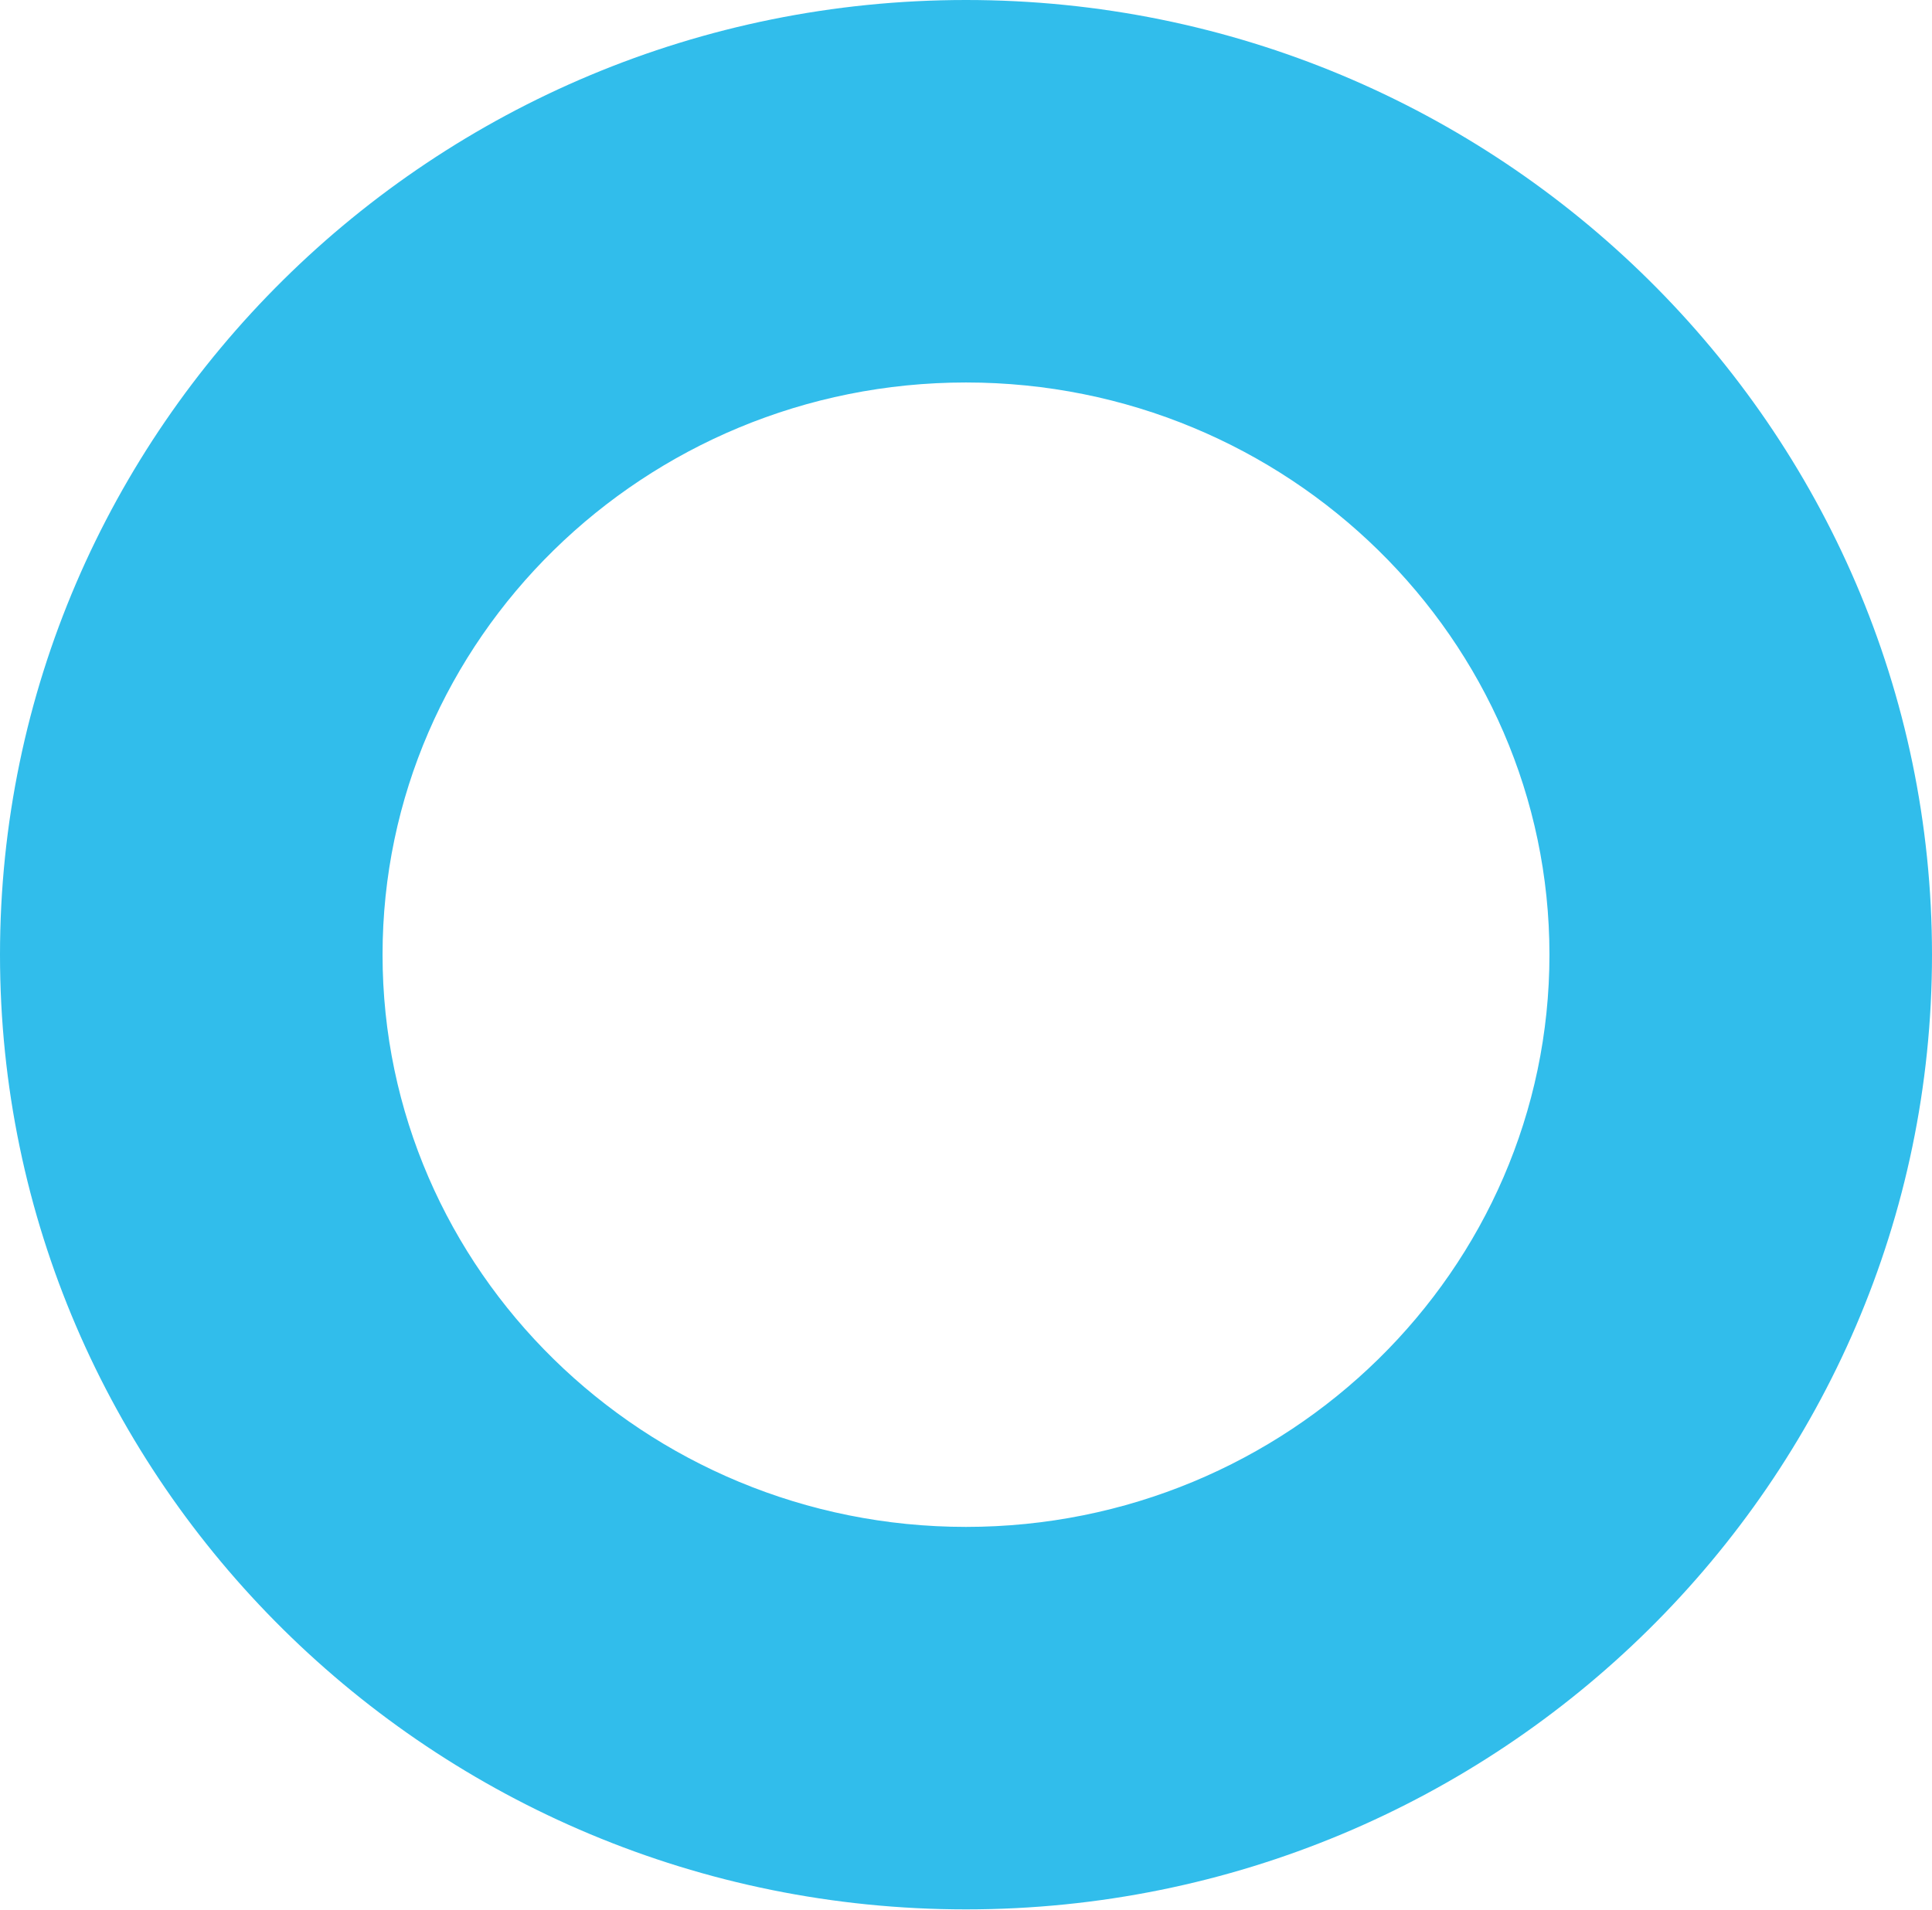
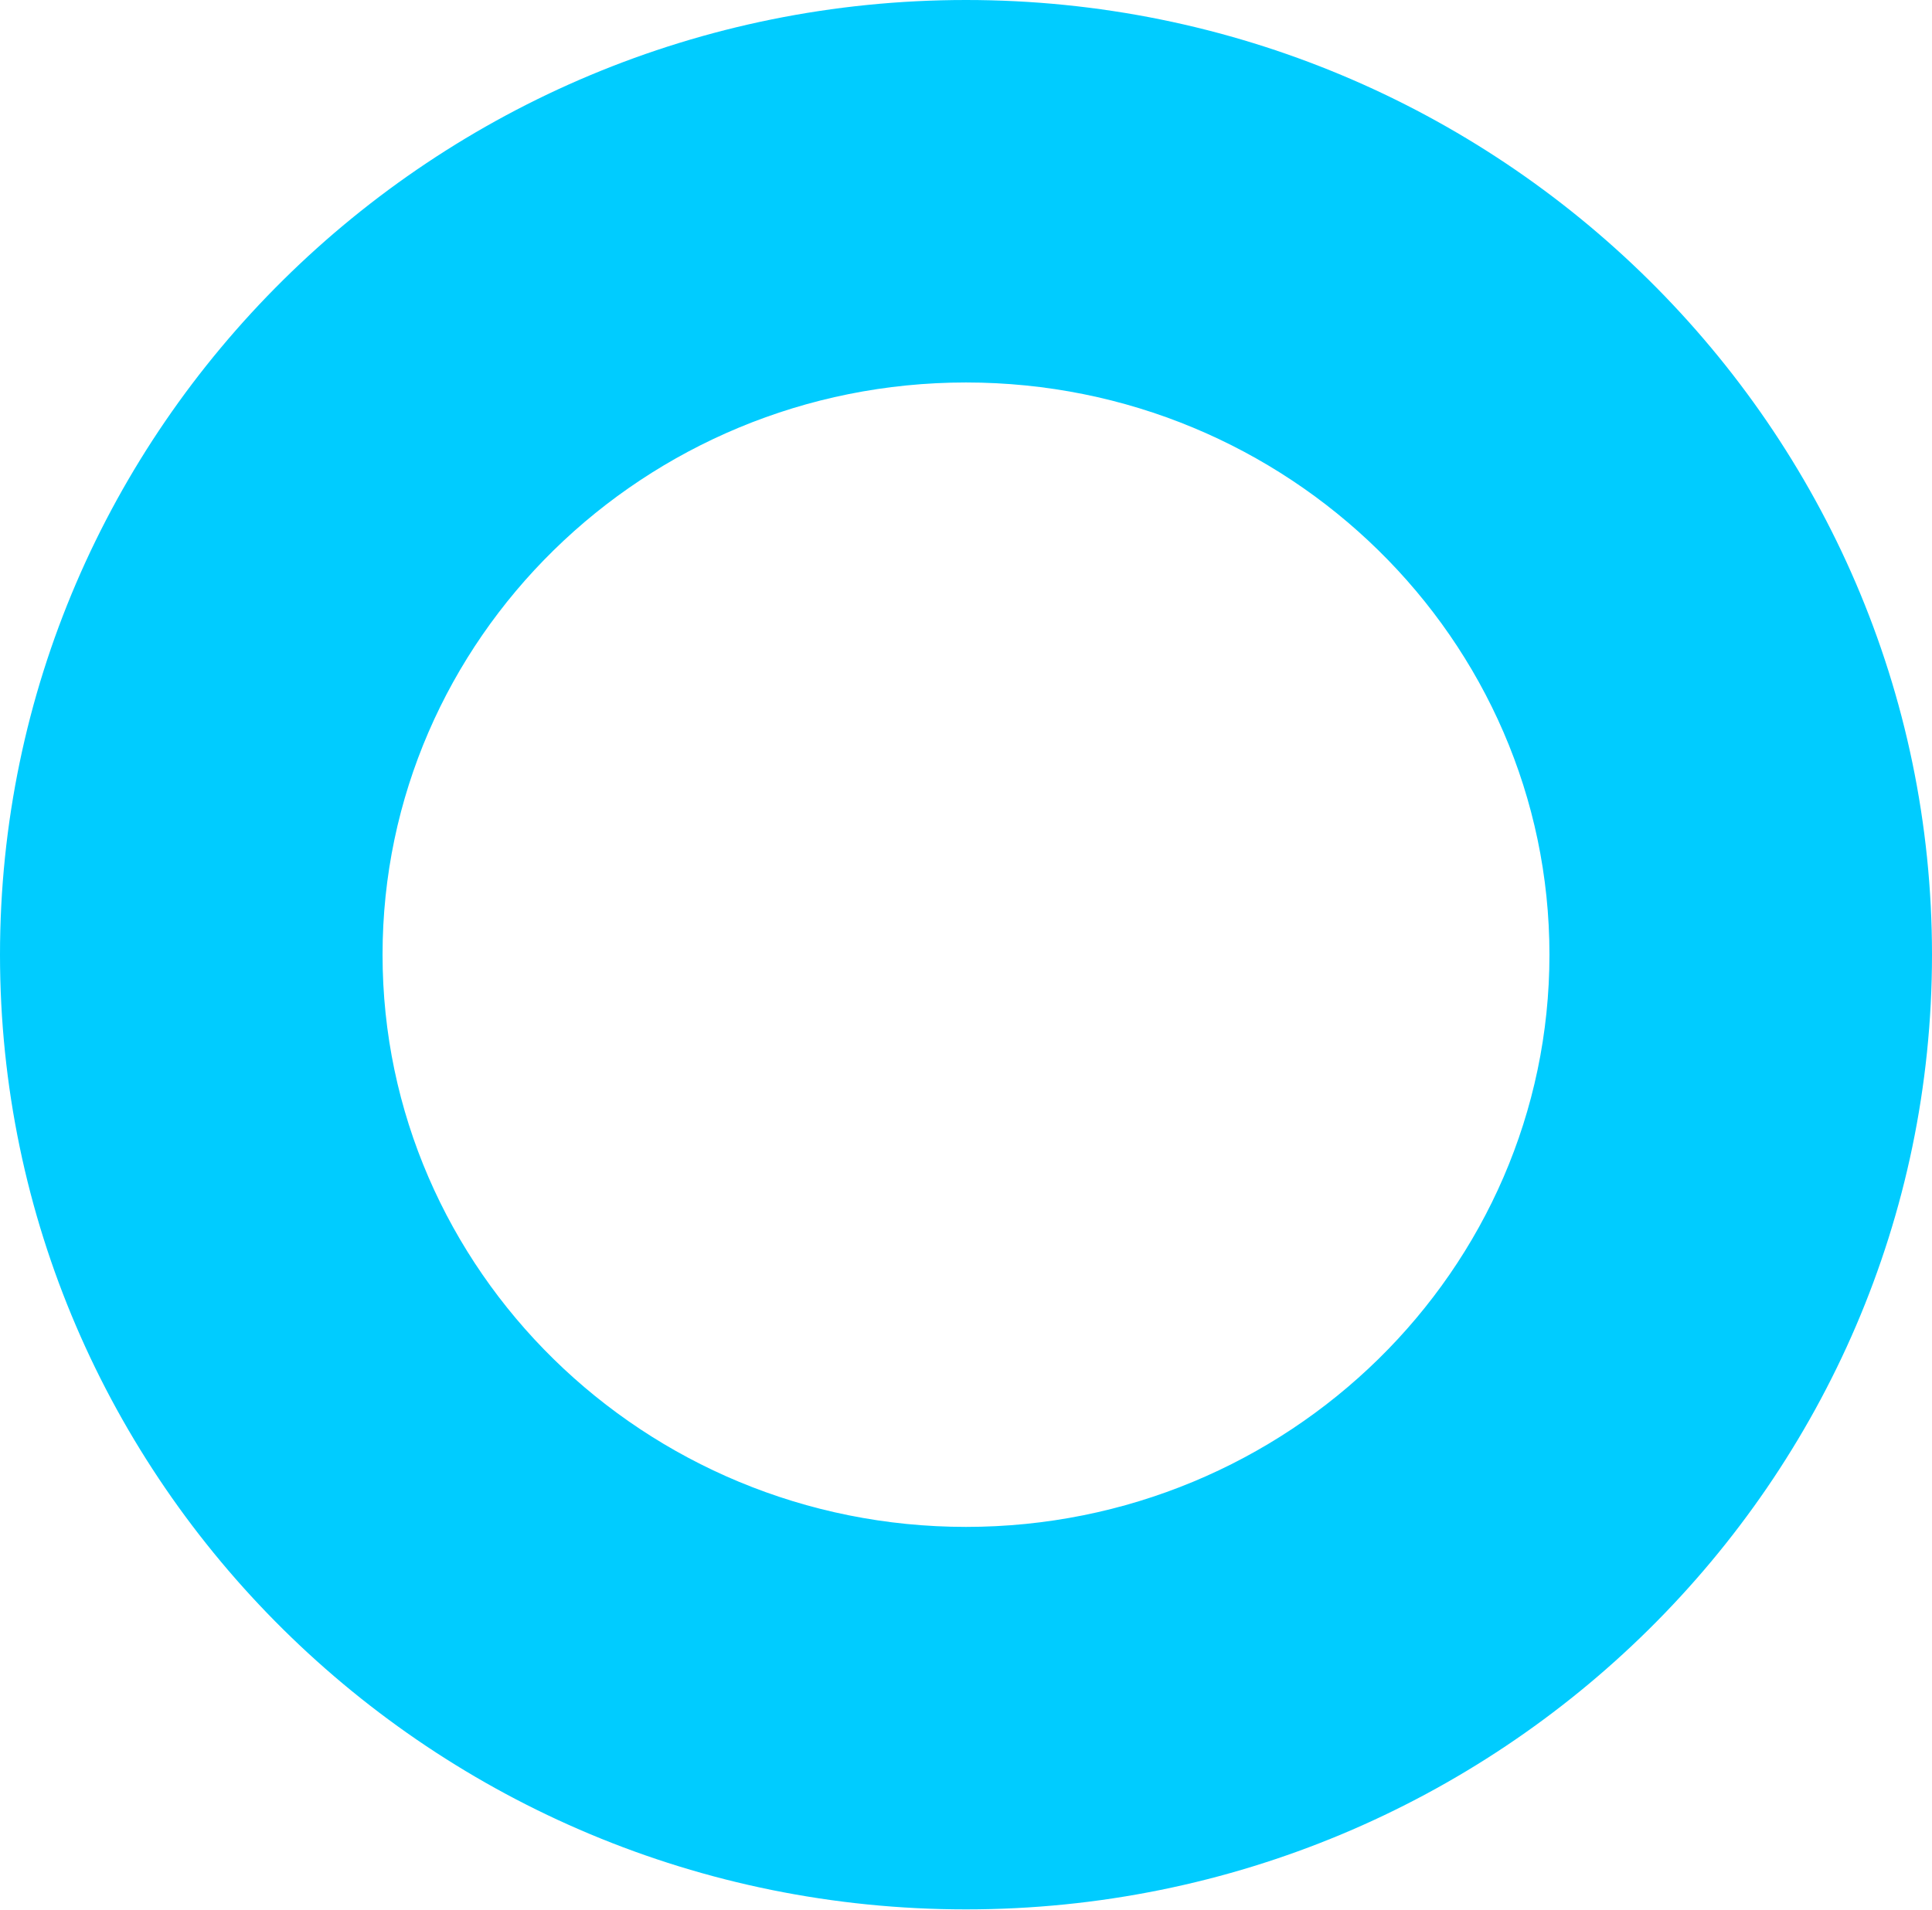
<svg xmlns="http://www.w3.org/2000/svg" id="_レイヤー_1" data-name="レイヤー_1" version="1.1" viewBox="0 0 166.66 164.74">
-   <path d="M83.33,164.74C37.38,164.74,0,127.79,0,82.37S37.38,0,83.33,0s83.33,36.95,83.33,82.37-37.38,82.37-83.33,82.37ZM83.33,33c-27.75,0-50.33,22.15-50.33,49.37s22.58,49.37,50.33,49.37,50.33-22.15,50.33-49.37-22.58-49.37-50.33-49.37Z" style="fill: #31bdeb;" />
+   <path d="M83.33,164.74C37.38,164.74,0,127.79,0,82.37S37.38,0,83.33,0s83.33,36.95,83.33,82.37-37.38,82.37-83.33,82.37ZM83.33,33c-27.75,0-50.33,22.15-50.33,49.37s22.58,49.37,50.33,49.37,50.33-22.15,50.33-49.37-22.58-49.37-50.33-49.37Z" style="fill: #00CCFF;" />
</svg>
